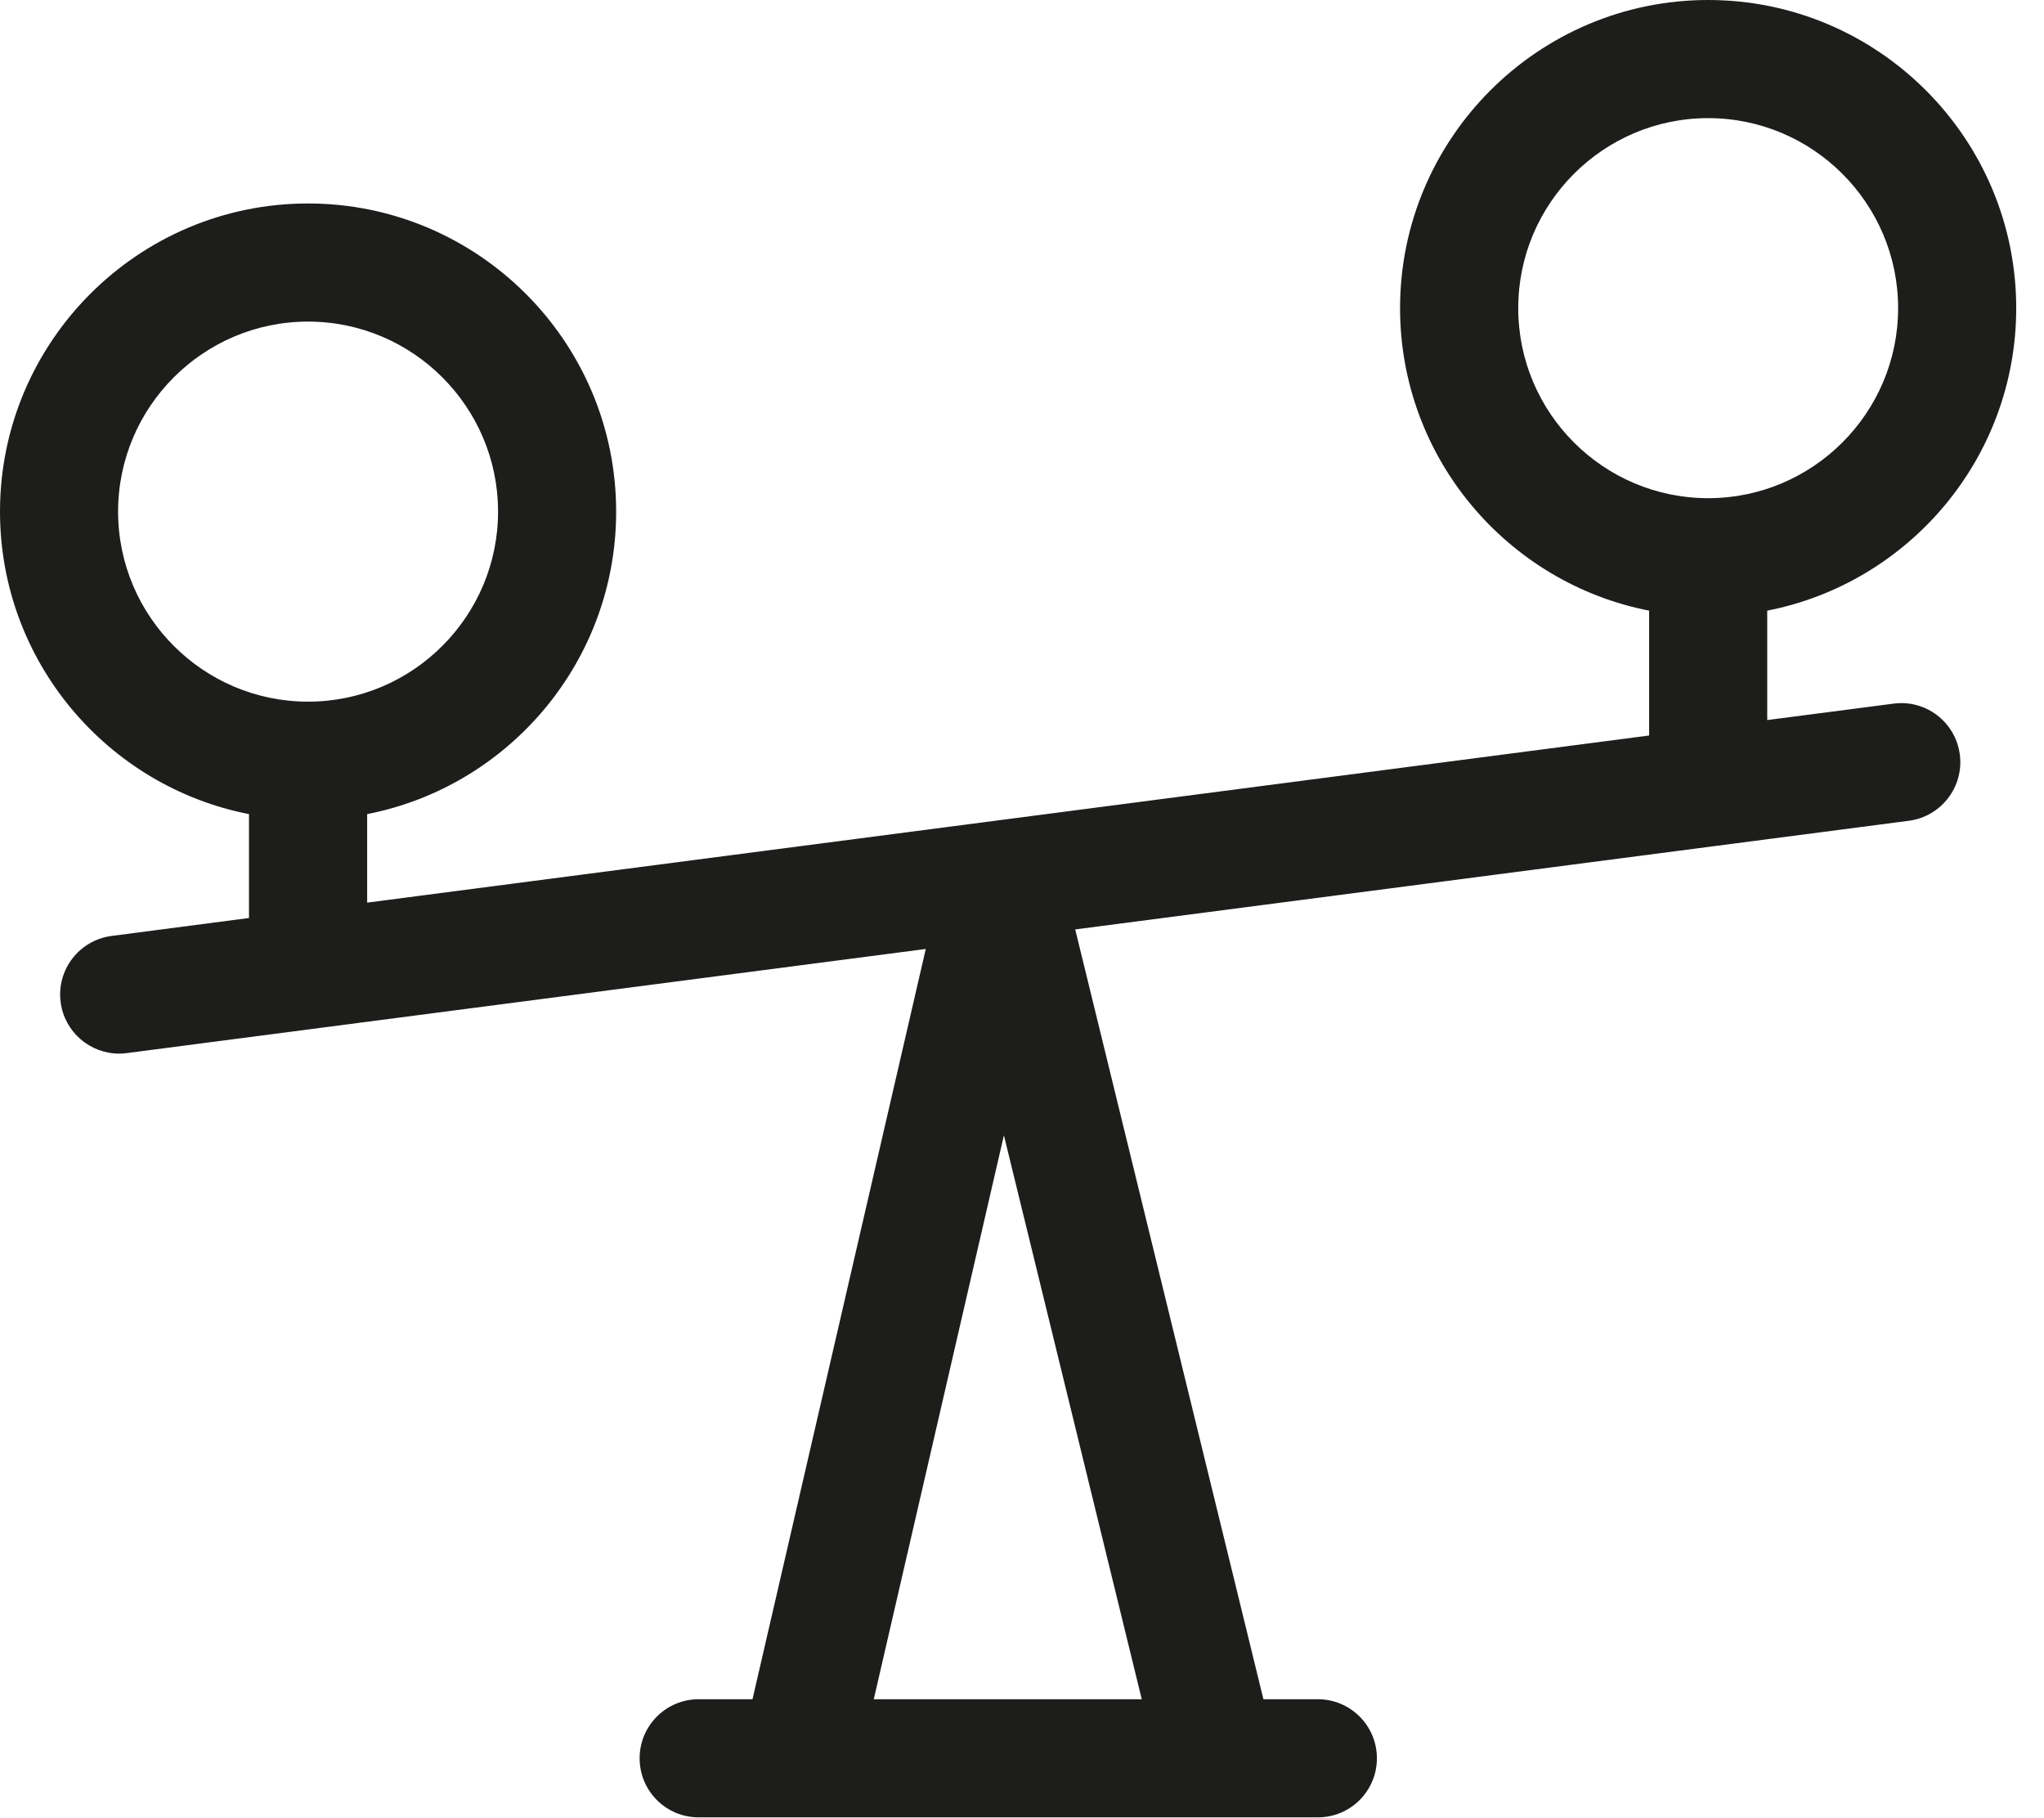
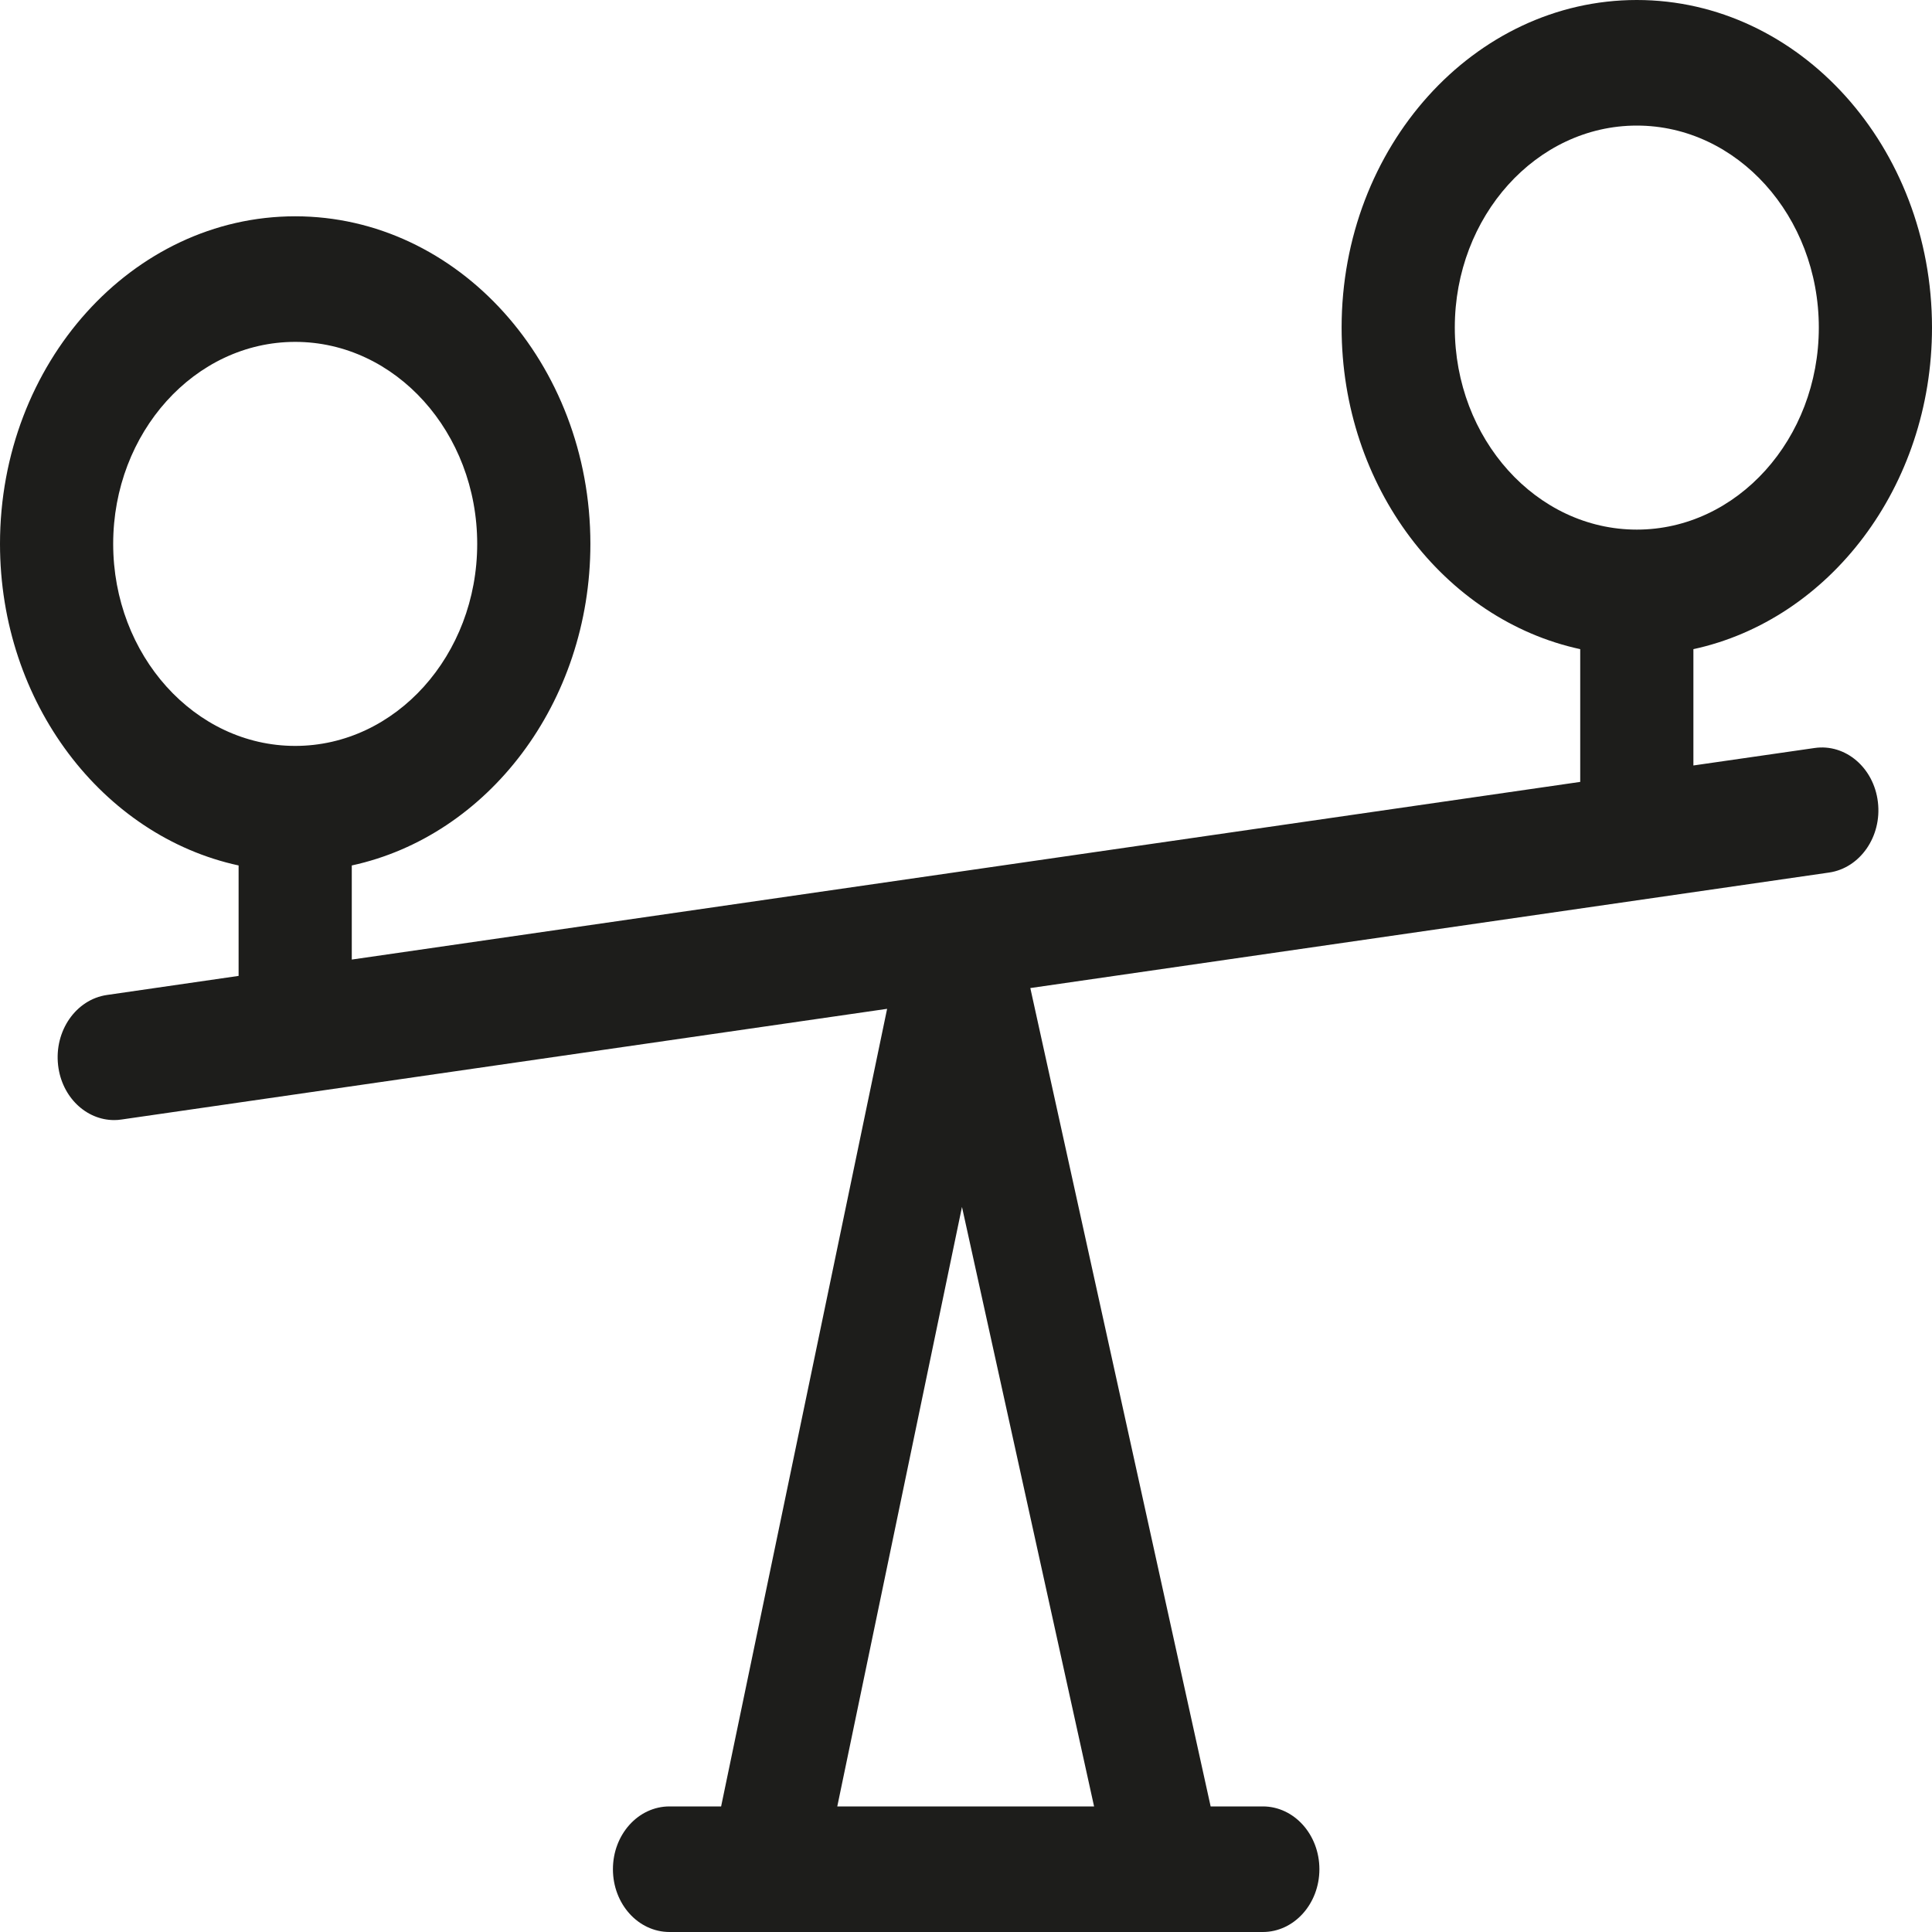
- <svg xmlns="http://www.w3.org/2000/svg" width="27" height="24" viewBox="0 0 27 24" fill="none">
-   <path d="M25.014 9.292L23.344 9.509V8.064C25.216 7.699 26.633 6.047 26.633 4.069C26.633 1.826 24.808 0 22.564 0C20.32 0 18.494 1.826 18.494 4.069C18.494 6.047 19.912 7.699 21.784 8.064V9.713L4.85 11.92V10.751C6.722 10.386 8.139 8.733 8.139 6.756C8.139 4.512 6.313 2.687 4.069 2.687C1.826 2.687 0 4.512 0 6.756C0 8.733 1.417 10.386 3.289 10.751V12.123L1.474 12.36C1.047 12.416 0.745 12.807 0.801 13.235C0.852 13.628 1.188 13.914 1.574 13.914C1.607 13.914 1.641 13.912 1.676 13.907L12.229 12.532L9.94 22.44H9.229C8.798 22.44 8.449 22.789 8.449 23.22C8.449 23.651 8.798 24 9.229 24H17.408C17.839 24 18.188 23.651 18.188 23.22C18.188 22.789 17.839 22.44 17.408 22.44H16.689L14.203 12.274L25.215 10.839C25.642 10.783 25.944 10.391 25.888 9.964C25.832 9.537 25.441 9.236 25.014 9.292ZM1.56 6.756C1.56 5.373 2.686 4.247 4.069 4.247C5.453 4.247 6.579 5.373 6.579 6.756C6.579 8.14 5.453 9.266 4.069 9.266C2.686 9.266 1.56 8.14 1.56 6.756ZM15.082 22.44H11.542L13.261 14.993L15.082 22.44ZM20.055 4.069C20.055 2.686 21.18 1.56 22.564 1.56C23.947 1.56 25.073 2.686 25.073 4.069C25.073 5.453 23.947 6.579 22.564 6.579C21.18 6.579 20.055 5.453 20.055 4.069Z" fill="#1D1D1B" />
+ <svg xmlns="http://www.w3.org/2000/svg" width="24" height="24" viewBox="0 0 24 24" fill="none">
+   <path d="M22.541 9.292L21.036 9.509V8.064C22.723 7.699 24 6.047 24 4.069C24 1.826 22.355 0 20.333 0C18.311 0 16.666 1.826 16.666 4.069C16.666 6.047 17.943 7.699 19.63 8.064V9.713L4.37 11.92V10.751C6.057 10.386 7.334 8.733 7.334 6.756C7.334 4.512 5.689 2.687 3.667 2.687C1.645 2.687 0 4.512 0 6.756C0 8.733 1.277 10.386 2.964 10.751V12.123L1.328 12.36C0.943 12.416 0.672 12.807 0.722 13.235C0.768 13.628 1.07 13.914 1.418 13.914C1.448 13.914 1.479 13.912 1.51 13.907L11.02 12.532L8.958 22.44H8.317C7.928 22.44 7.614 22.789 7.614 23.22C7.614 23.651 7.928 24 8.317 24H15.687C16.075 24 16.39 23.651 16.39 23.22C16.39 22.789 16.075 22.44 15.687 22.44H15.039L12.799 12.274L22.722 10.839C23.107 10.783 23.379 10.391 23.328 9.964C23.278 9.537 22.925 9.236 22.541 9.292ZM1.406 6.756C1.406 5.373 2.42 4.247 3.667 4.247C4.914 4.247 5.928 5.373 5.928 6.756C5.928 8.14 4.914 9.266 3.667 9.266C2.42 9.266 1.406 8.14 1.406 6.756ZM13.591 22.44H10.401L11.95 14.993L13.591 22.44ZM18.072 4.069C18.072 2.686 19.086 1.56 20.333 1.56C21.58 1.56 22.594 2.686 22.594 4.069C22.594 5.453 21.579 6.579 20.333 6.579C19.086 6.579 18.072 5.453 18.072 4.069Z" fill="#1D1D1B" />
</svg>
